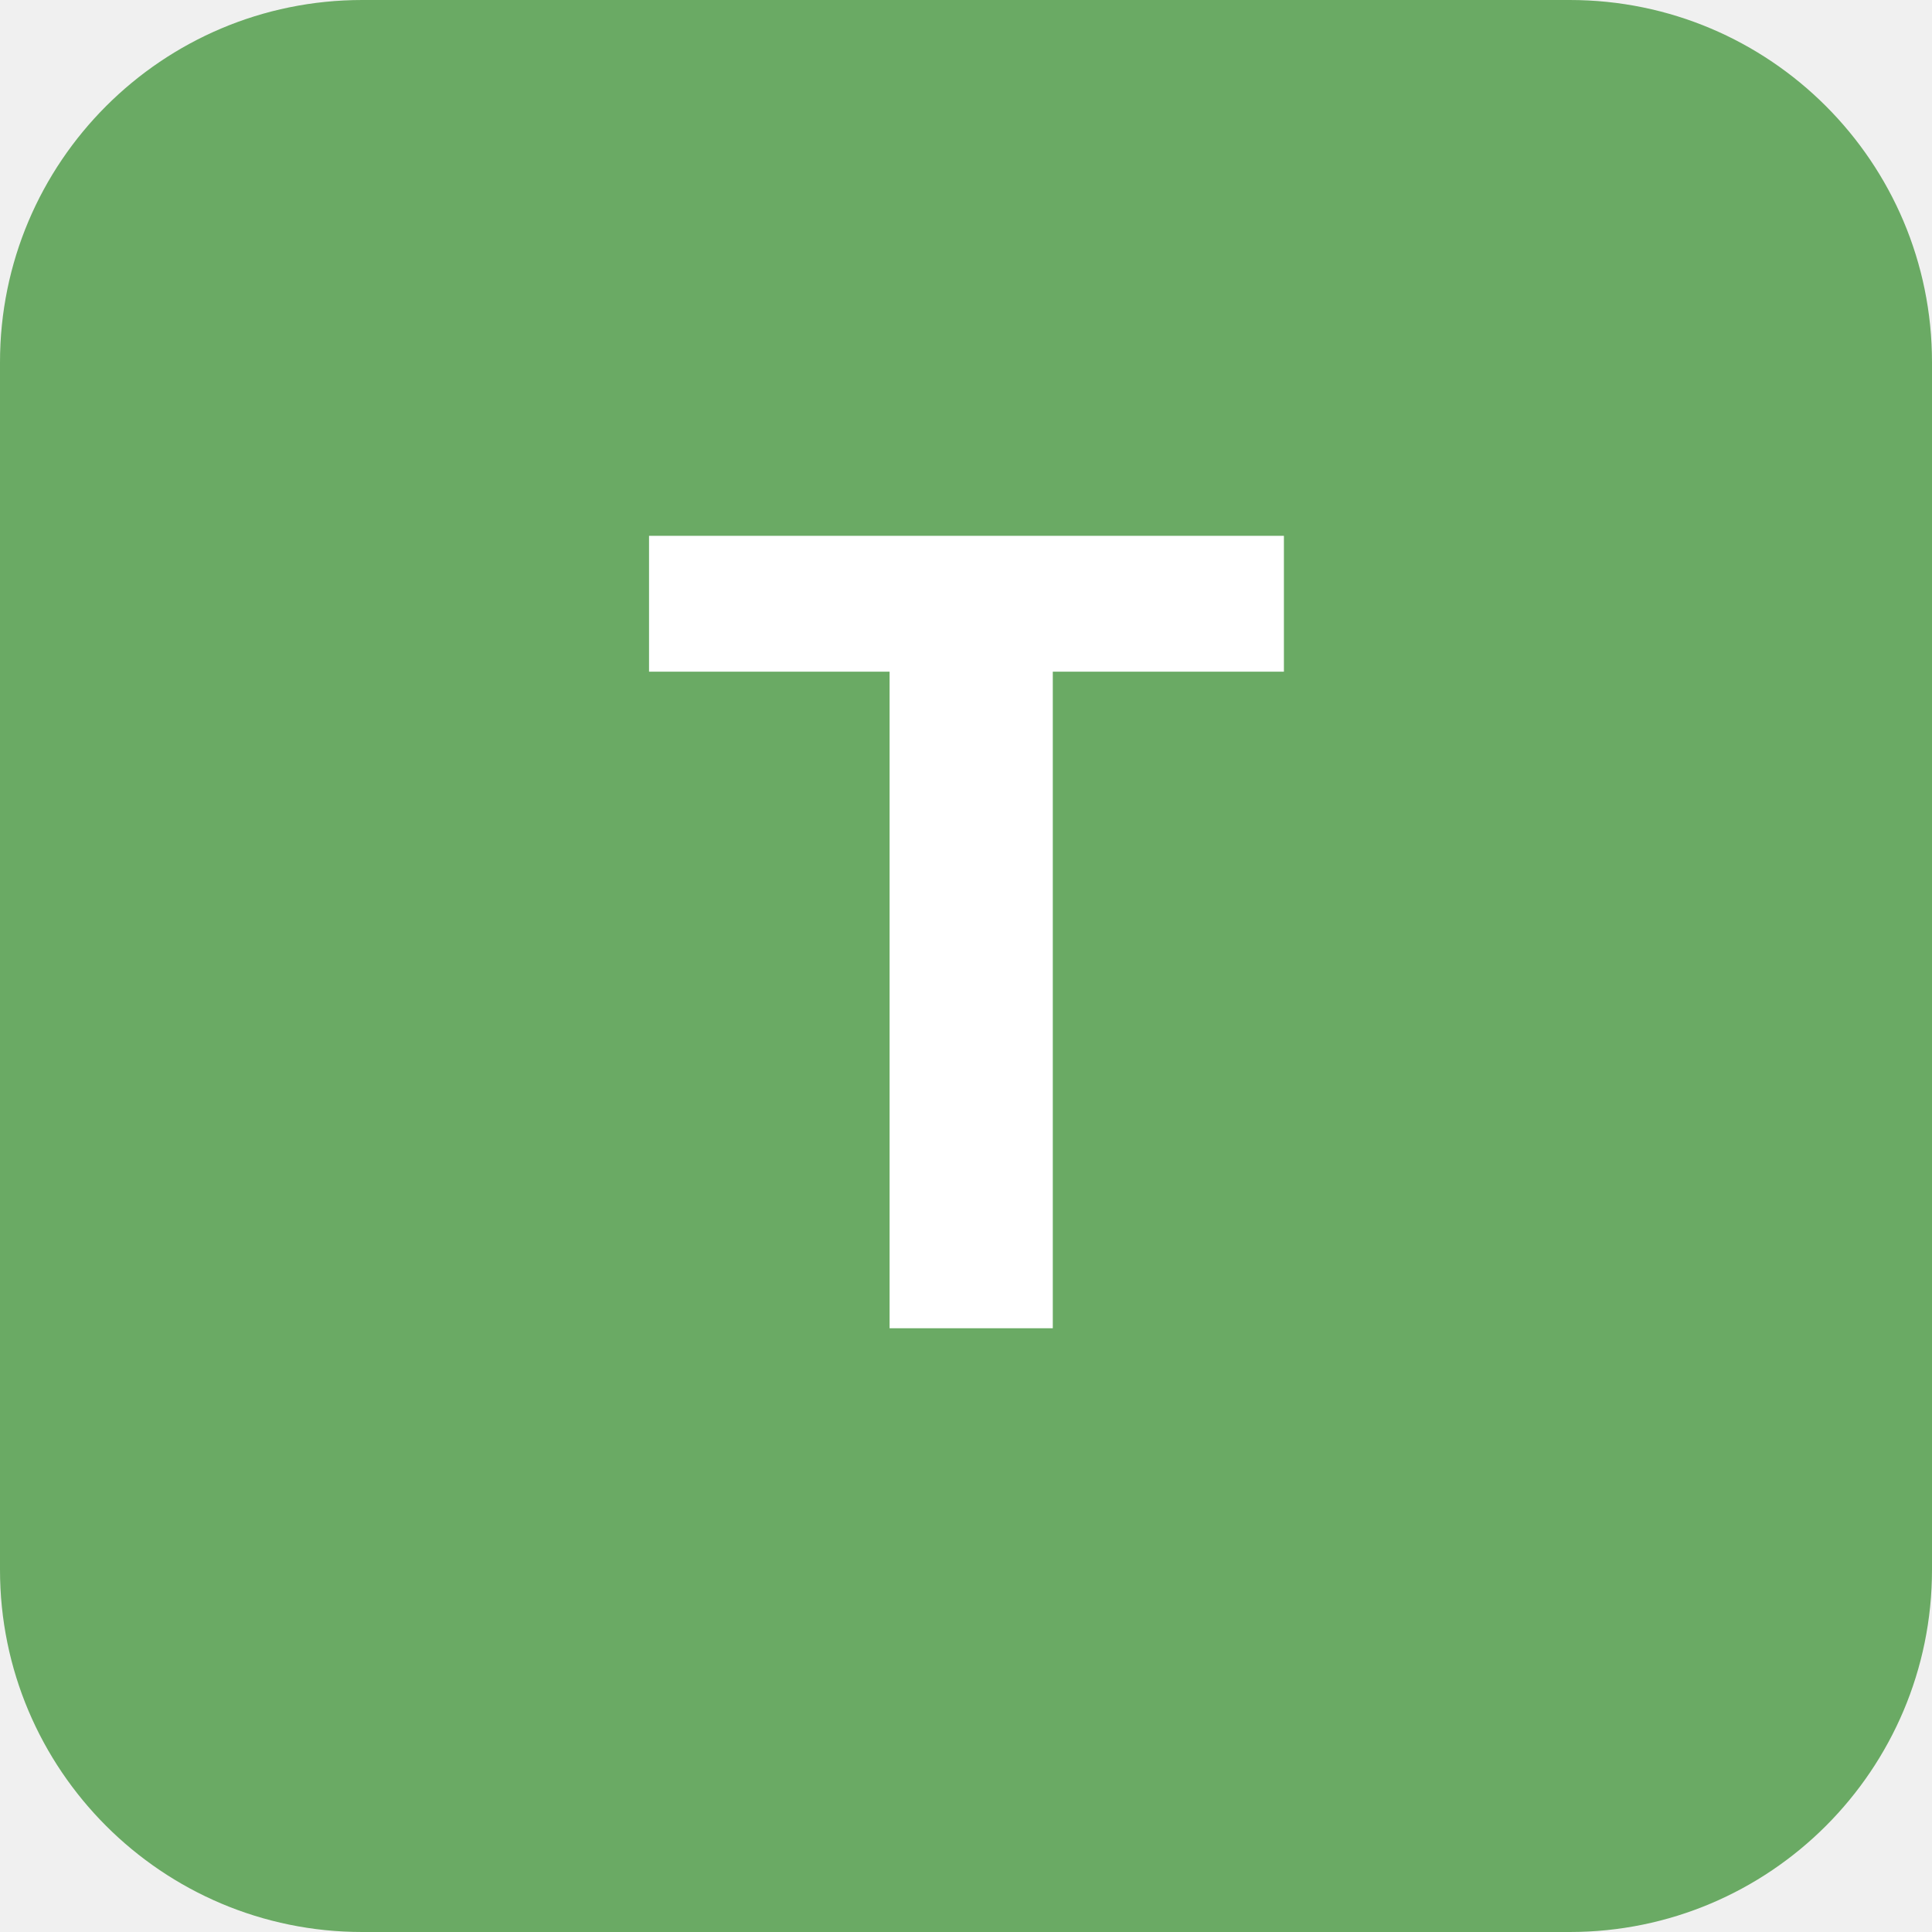
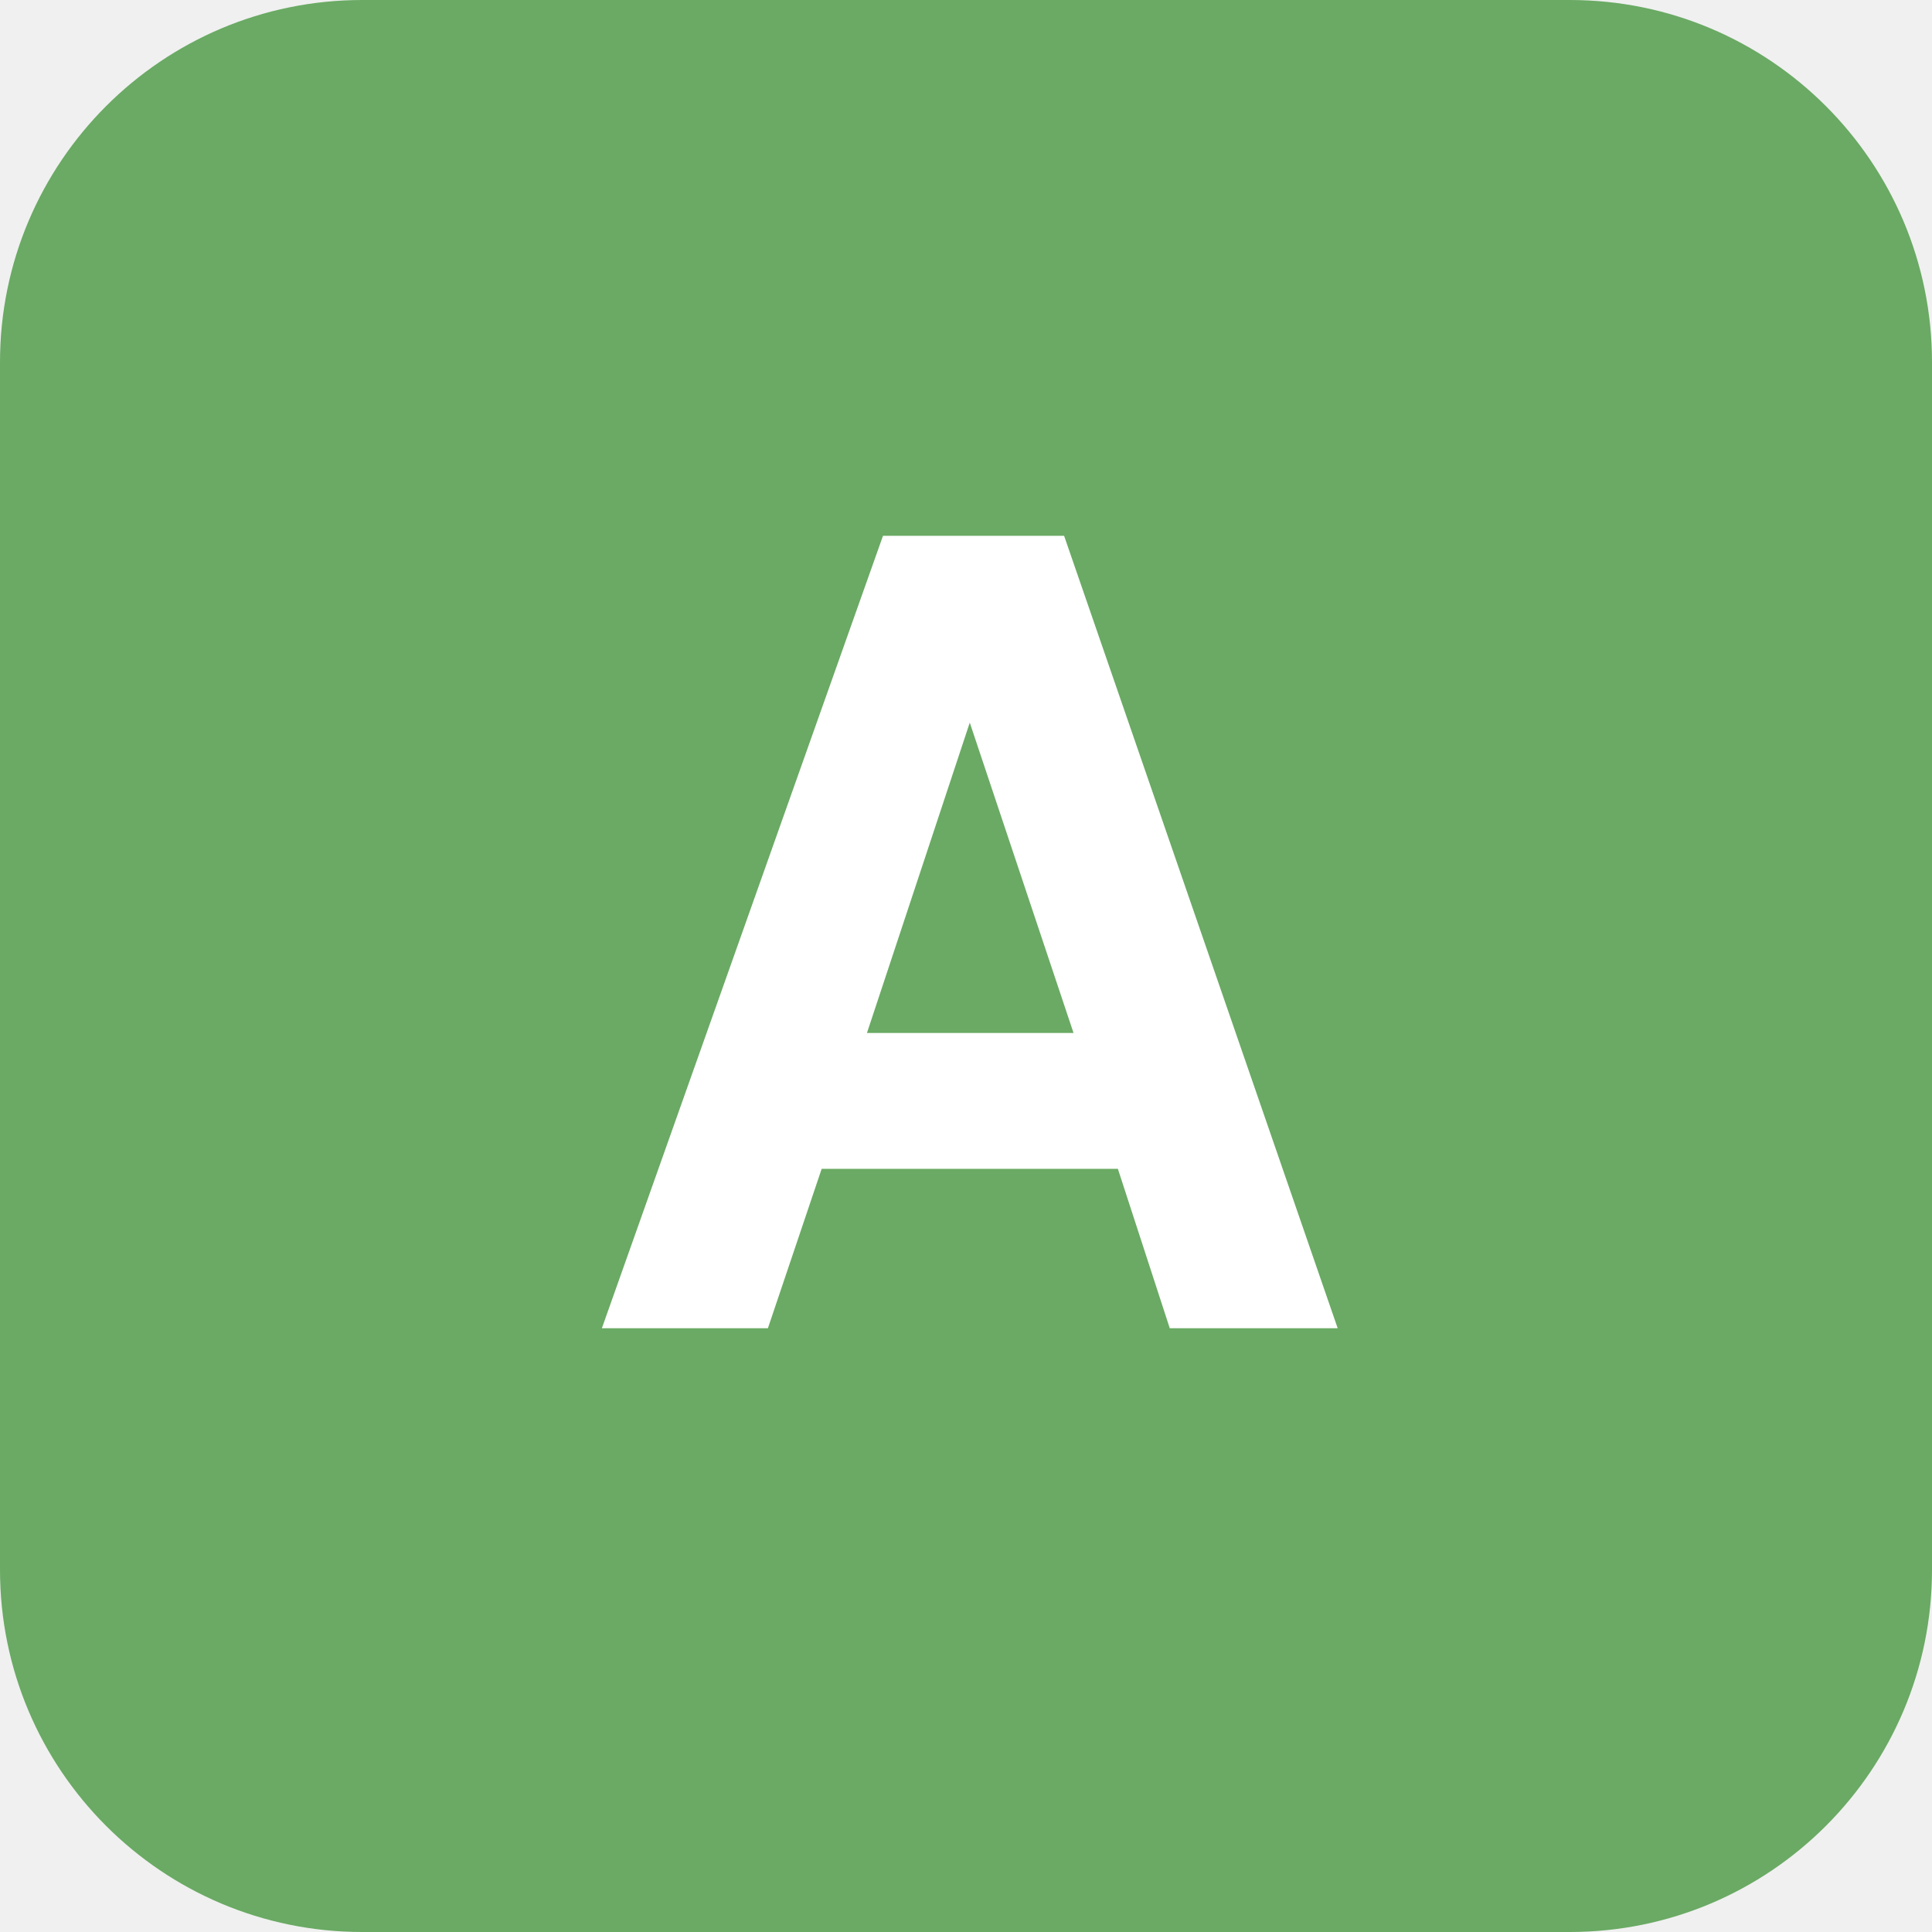
<svg xmlns="http://www.w3.org/2000/svg" viewBox="0 0 32 32">
  <rect width="32" height="32" rx="6" fill="#6aaa64" />
-   <text x="16" y="22" font-family="Helvetica,Arial,sans-serif" font-size="18" font-weight="700" fill="#fff" text-anchor="middle">T</text>
+   <text x="16" y="22" font-family="Helvetica,Arial,sans-serif" font-size="18" font-weight="700" fill="#fff" text-anchor="middle">A</text>
</svg>
